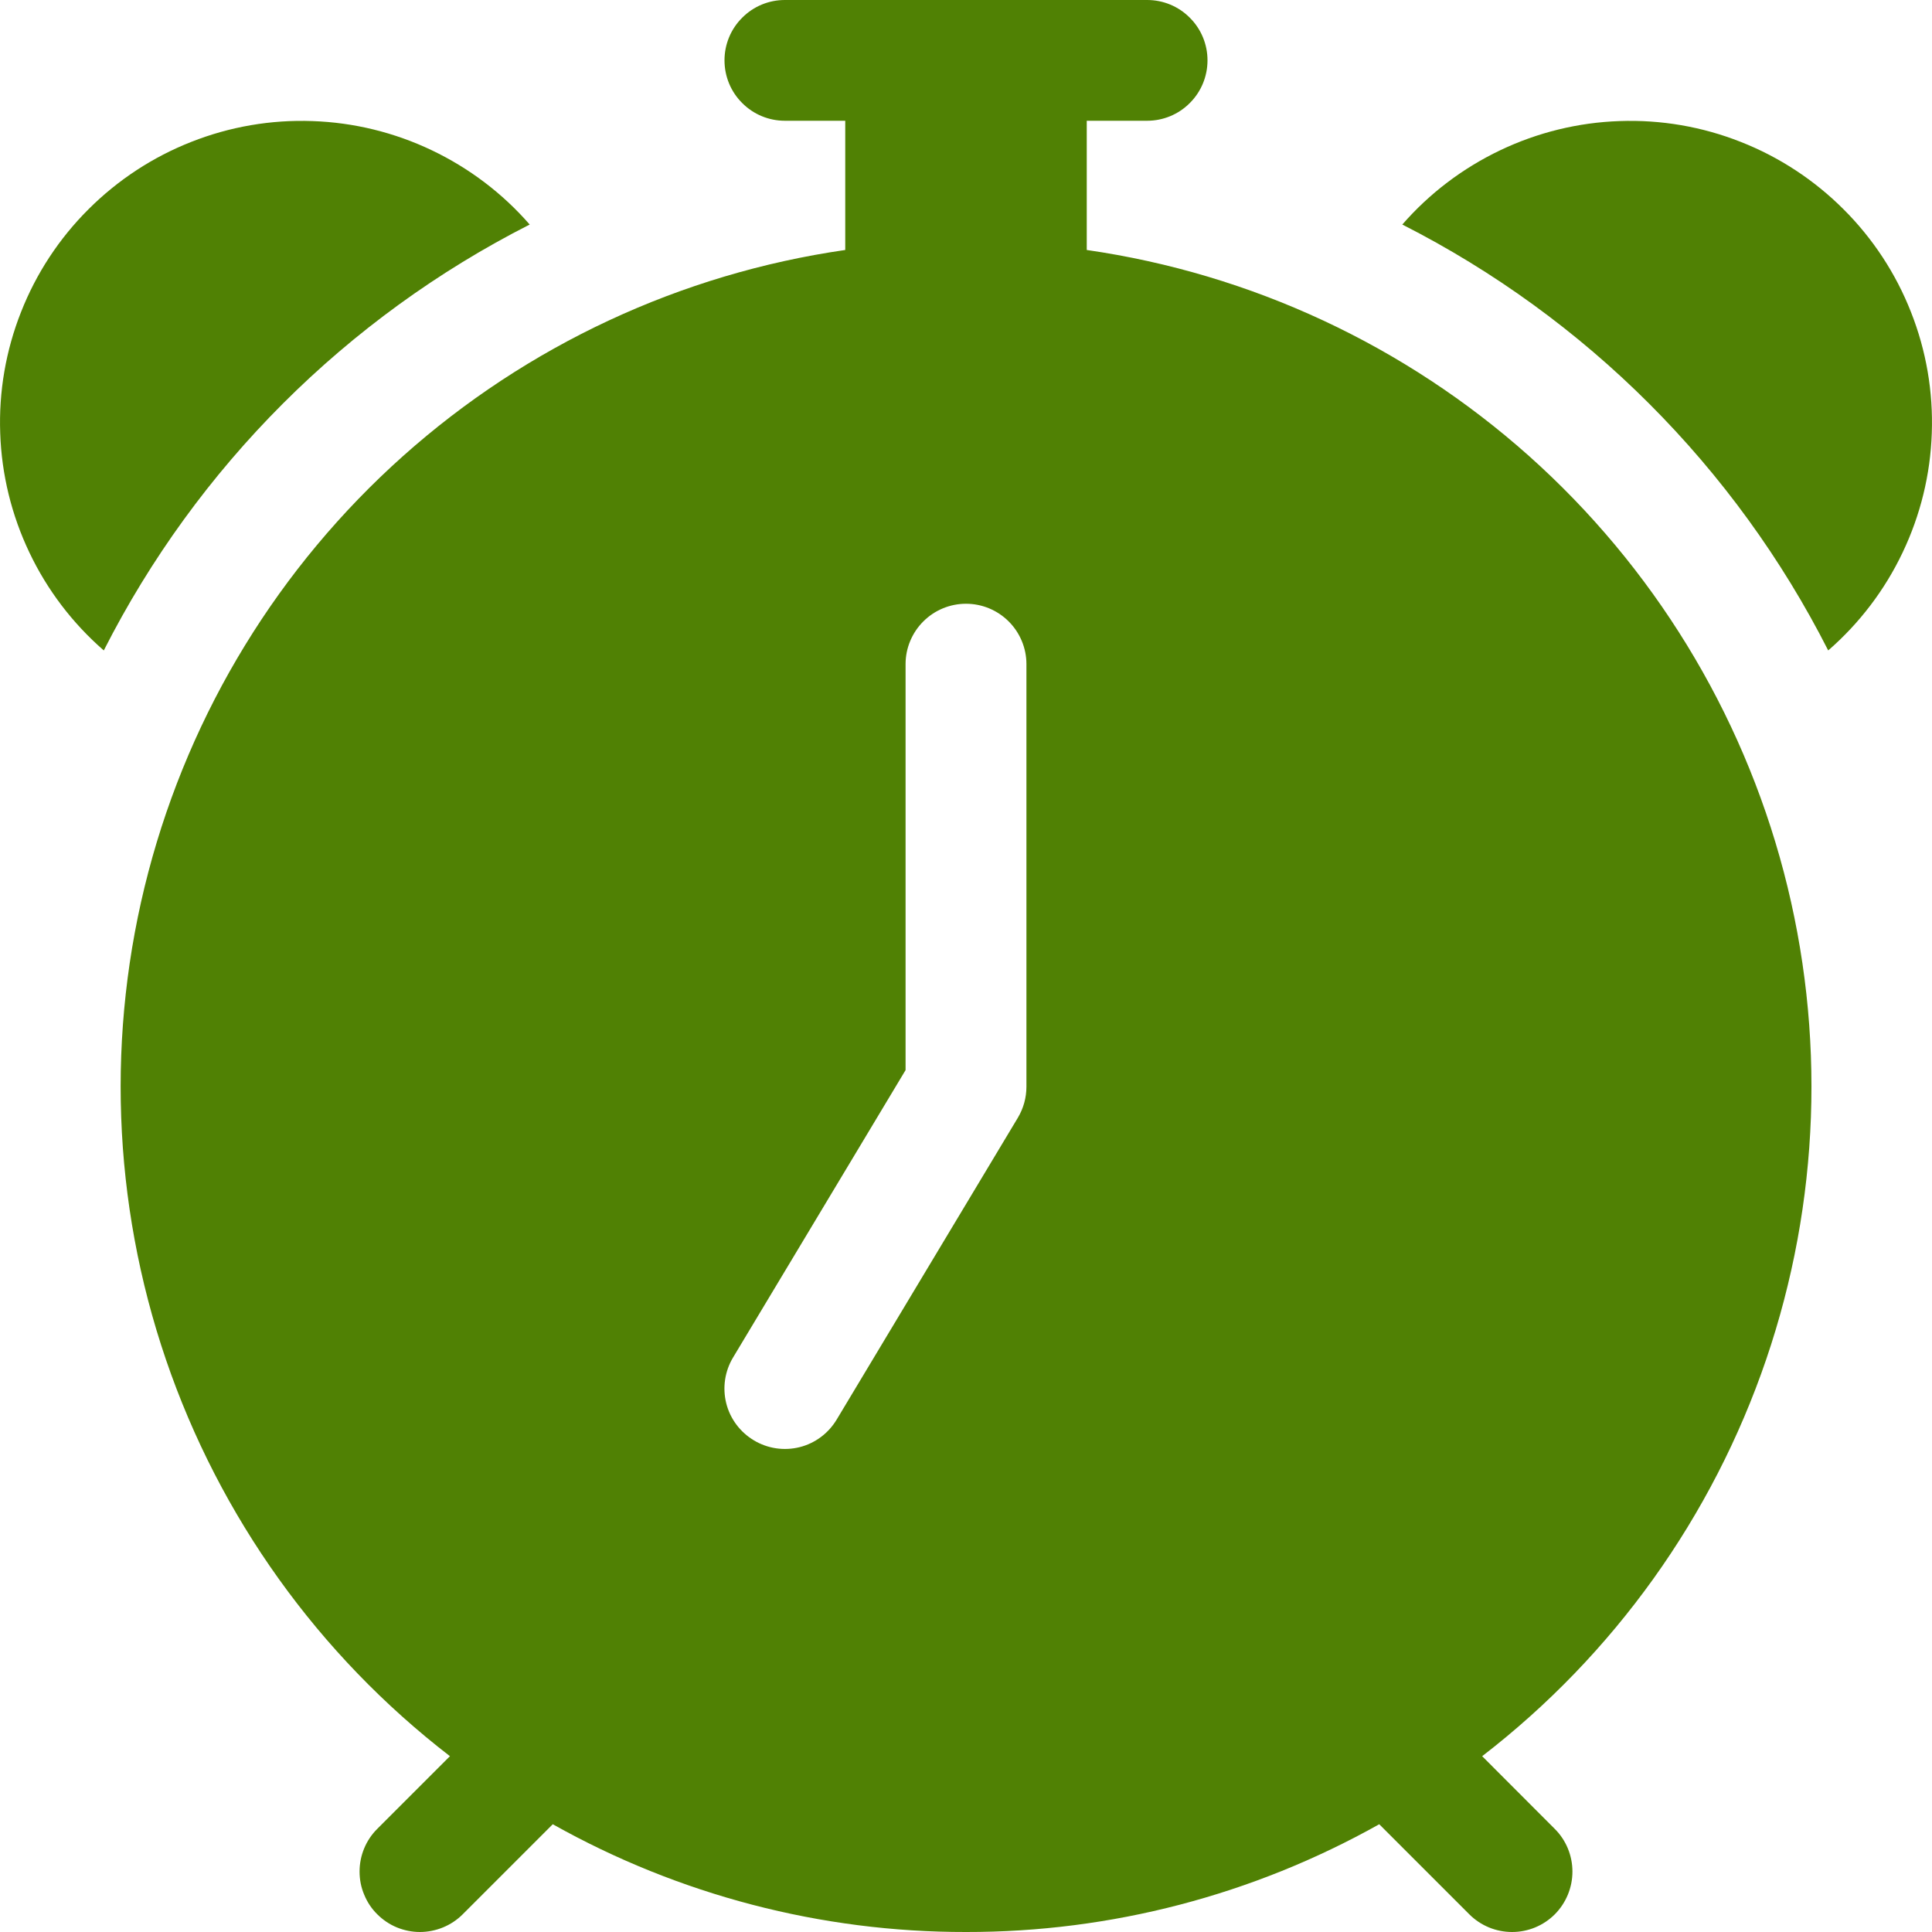
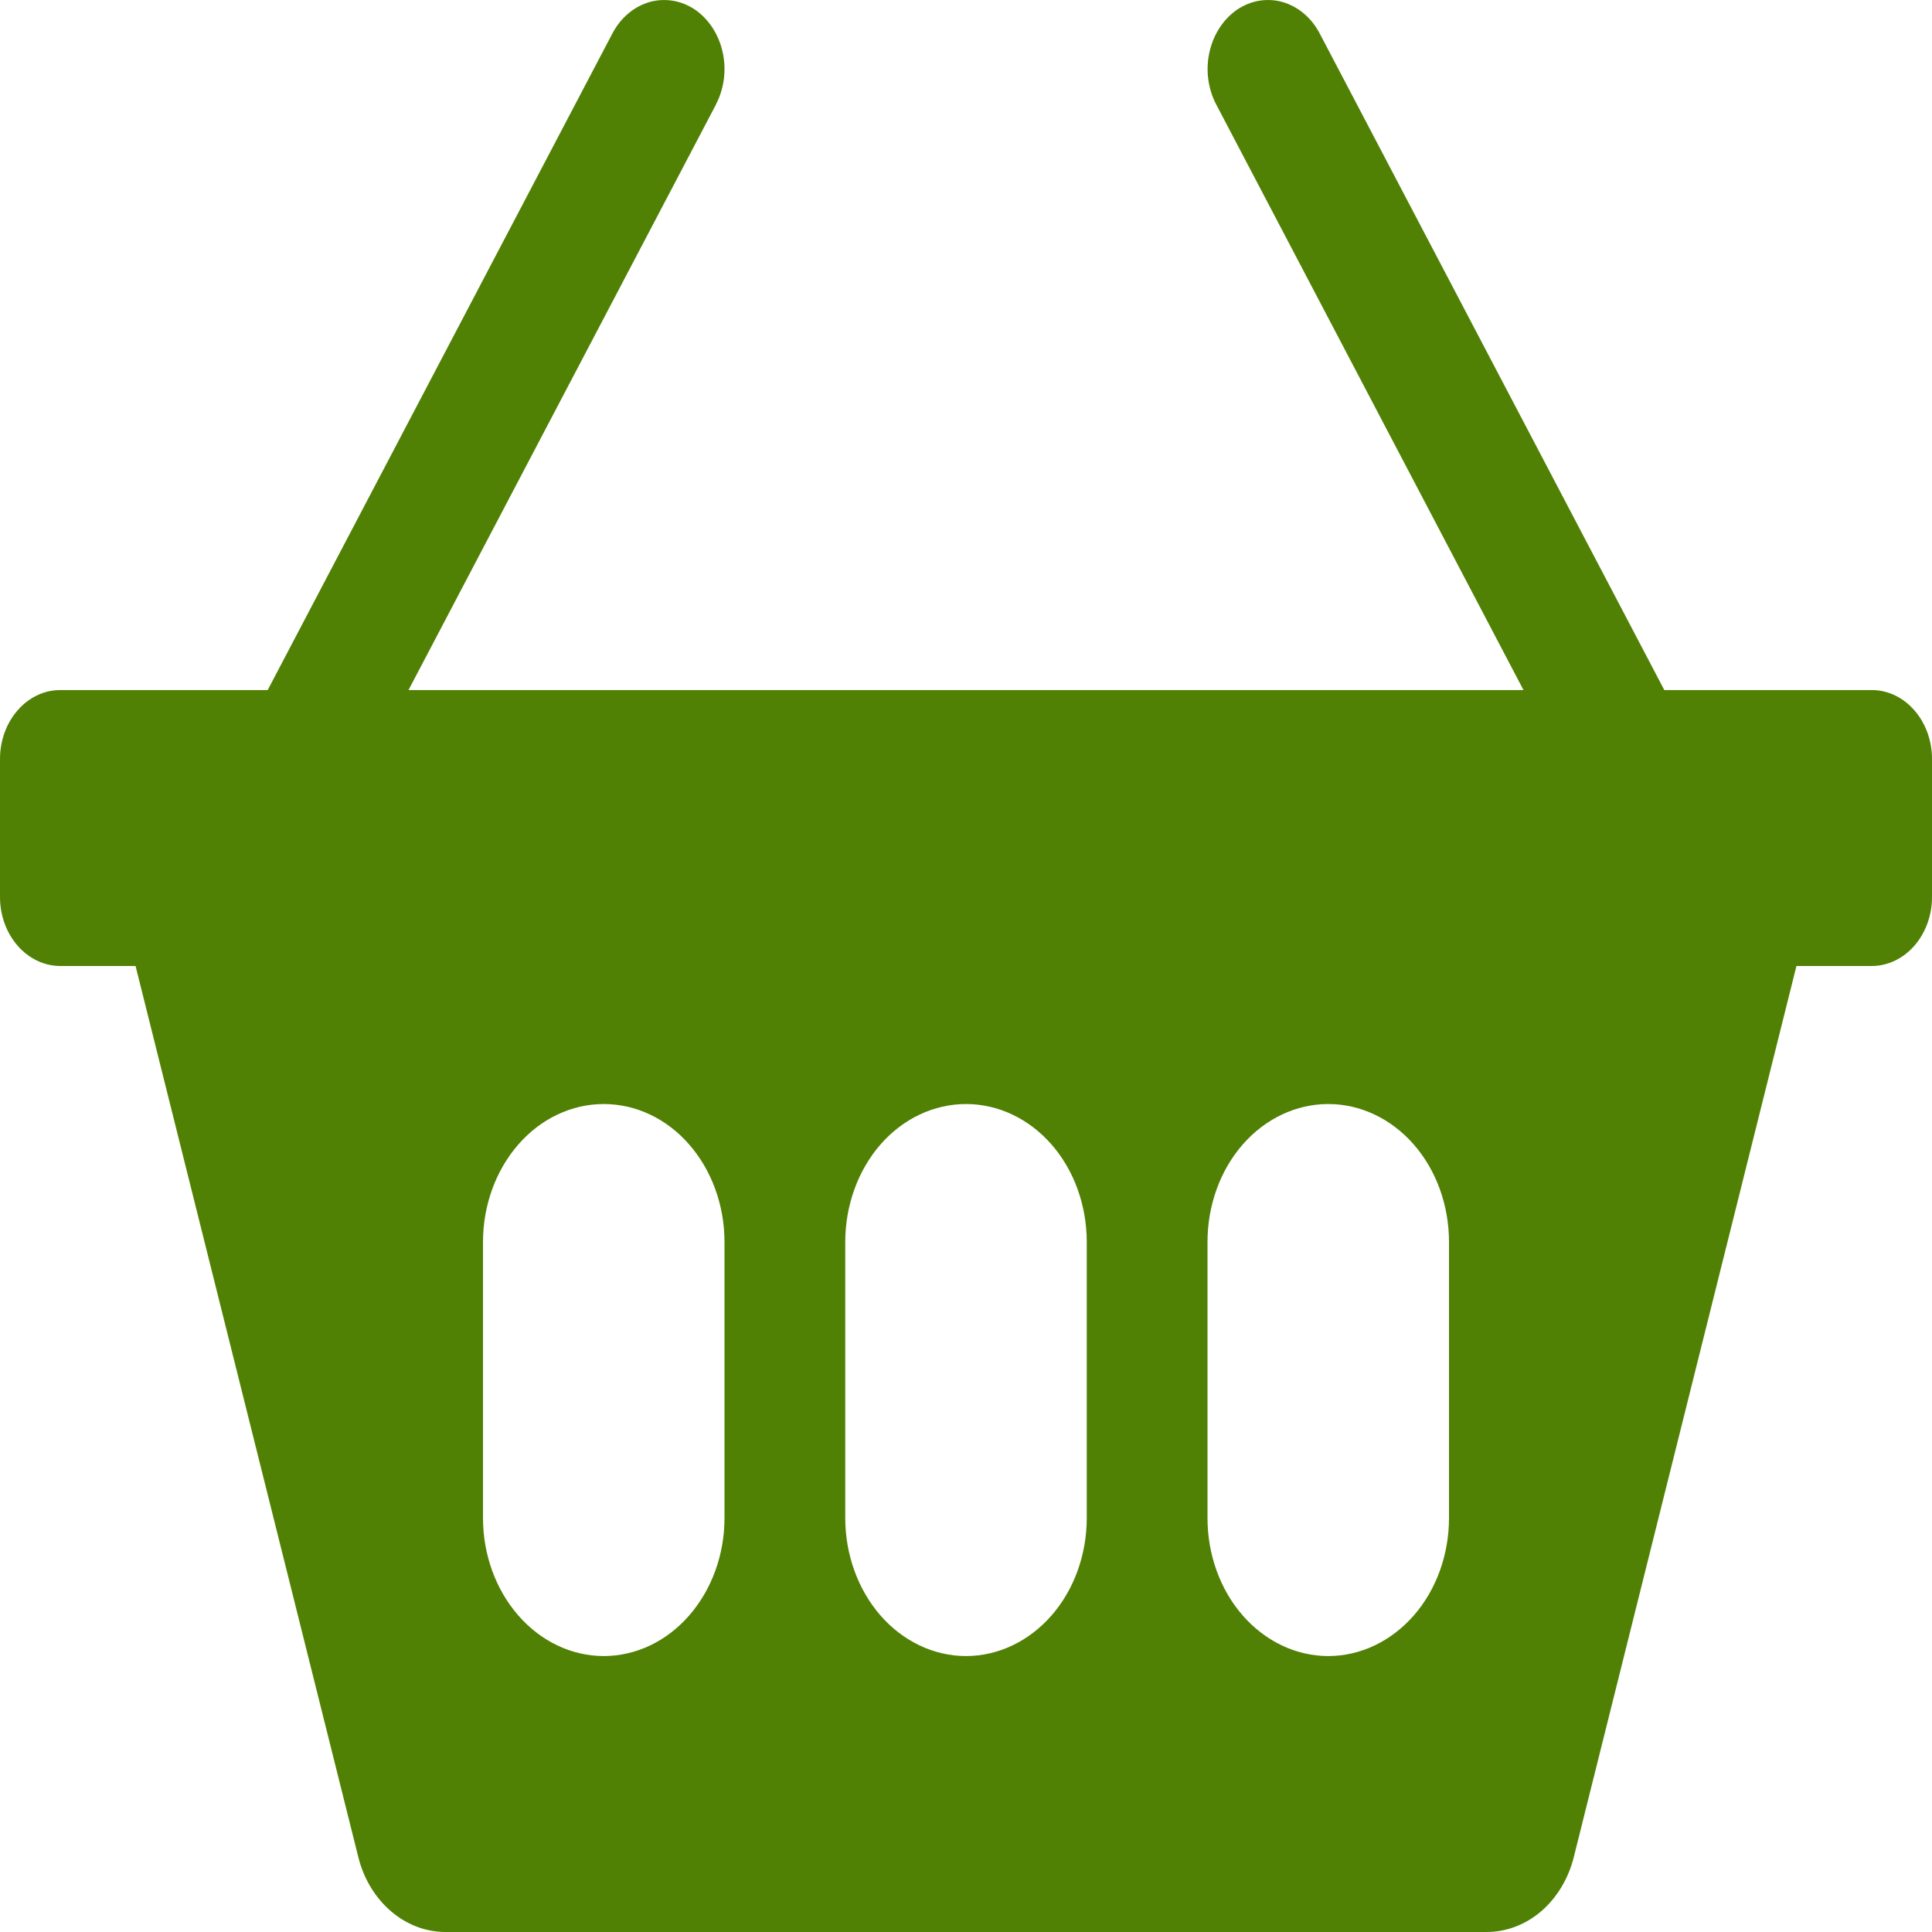
<svg xmlns="http://www.w3.org/2000/svg" width="18" height="18" viewBox="0 0 18 18" fill="none">
-   <path d="M6.75 0.562C6.75 0.413 6.809 0.27 6.915 0.165C7.02 0.059 7.163 0 7.312 0L10.688 0C10.837 0 10.98 0.059 11.085 0.165C11.191 0.27 11.25 0.413 11.25 0.562C11.25 0.712 11.191 0.855 11.085 0.96C10.98 1.066 10.837 1.125 10.688 1.125H10.125V2.329C11.657 2.55 13.09 3.218 14.245 4.248C15.4 5.279 16.226 6.627 16.619 8.124C17.012 9.622 16.955 11.201 16.455 12.666C15.955 14.131 15.035 15.417 13.809 16.362L14.485 17.039C14.591 17.144 14.65 17.288 14.65 17.437C14.65 17.586 14.591 17.729 14.486 17.835C14.38 17.941 14.237 18 14.088 18C13.938 18 13.795 17.941 13.689 17.835L12.85 16.996C11.674 17.656 10.348 18.002 9 18C7.652 18.002 6.326 17.656 5.15 16.996L4.311 17.835C4.258 17.888 4.196 17.929 4.128 17.957C4.06 17.985 3.986 18 3.912 18C3.839 18 3.765 17.985 3.697 17.957C3.629 17.929 3.567 17.887 3.515 17.835C3.462 17.783 3.421 17.721 3.393 17.652C3.364 17.584 3.35 17.511 3.35 17.437C3.35 17.288 3.409 17.144 3.515 17.039L4.192 16.362C2.966 15.417 2.046 14.132 1.546 12.667C1.046 11.202 0.989 9.622 1.382 8.125C1.775 6.628 2.6 5.28 3.755 4.249C4.91 3.218 6.343 2.55 7.875 2.329V1.125H7.312C7.163 1.125 7.02 1.066 6.915 0.96C6.809 0.855 6.75 0.712 6.75 0.562ZM9.563 6.187C9.563 6.038 9.503 5.895 9.398 5.79C9.292 5.684 9.149 5.625 9 5.625C8.851 5.625 8.708 5.684 8.602 5.79C8.497 5.895 8.437 6.038 8.437 6.187V9.97L6.83 12.647C6.753 12.775 6.73 12.928 6.766 13.073C6.802 13.218 6.895 13.342 7.023 13.419C7.151 13.496 7.304 13.519 7.449 13.483C7.594 13.447 7.718 13.354 7.795 13.226L9.483 10.414C9.535 10.327 9.563 10.227 9.563 10.125V6.187ZM0.967 6.06C0.676 5.807 0.44 5.497 0.274 5.148C0.108 4.8 0.015 4.422 0.002 4.036C-0.012 3.65 0.054 3.266 0.196 2.907C0.337 2.548 0.551 2.222 0.824 1.95C1.097 1.677 1.423 1.463 1.782 1.322C2.141 1.18 2.525 1.114 2.91 1.128C3.296 1.141 3.675 1.234 4.023 1.4C4.371 1.566 4.682 1.801 4.935 2.092C3.225 2.961 1.835 4.35 0.967 6.06ZM13.065 2.092C13.318 1.801 13.629 1.566 13.977 1.4C14.325 1.234 14.704 1.141 15.089 1.128C15.475 1.114 15.859 1.18 16.218 1.322C16.577 1.463 16.903 1.677 17.176 1.95C17.449 2.222 17.663 2.548 17.804 2.907C17.946 3.266 18.012 3.65 17.998 4.036C17.985 4.422 17.892 4.8 17.726 5.148C17.56 5.497 17.324 5.807 17.033 6.06C16.165 4.35 14.775 2.961 13.065 2.092Z" fill="#508104" />
+   <path d="M6.67 0.973C6.708 0.901 6.733 0.821 6.744 0.737C6.755 0.654 6.751 0.568 6.733 0.487C6.715 0.405 6.683 0.328 6.639 0.26C6.595 0.192 6.54 0.135 6.477 0.091C6.413 0.048 6.343 0.019 6.27 0.007C6.197 -0.005 6.122 -0.001 6.051 0.019C5.979 0.04 5.912 0.076 5.852 0.127C5.793 0.177 5.743 0.24 5.705 0.313L2.494 6.429H0.562C0.413 6.429 0.27 6.496 0.165 6.617C0.059 6.737 0 6.901 0 7.072L0 8.357C0 8.528 0.059 8.691 0.165 8.812C0.27 8.932 0.413 9 0.562 9H1.263L3.338 17.301C3.388 17.503 3.495 17.68 3.642 17.806C3.789 17.933 3.968 18 4.151 18H13.851C14.034 18 14.213 17.932 14.36 17.806C14.506 17.68 14.613 17.502 14.663 17.301L16.737 9H17.438C17.587 9 17.73 8.932 17.835 8.812C17.941 8.691 18 8.528 18 8.357V7.072C18 6.901 17.941 6.737 17.835 6.617C17.73 6.496 17.587 6.429 17.438 6.429H15.506L12.296 0.313C12.258 0.24 12.208 0.177 12.149 0.127C12.089 0.076 12.022 0.04 11.95 0.019C11.879 -0.001 11.804 -0.005 11.731 0.007C11.658 0.019 11.588 0.048 11.524 0.091C11.461 0.135 11.406 0.192 11.362 0.26C11.318 0.328 11.286 0.405 11.268 0.487C11.25 0.568 11.246 0.654 11.257 0.737C11.268 0.821 11.293 0.901 11.331 0.973L14.194 6.429H3.806L6.671 0.973H6.67ZM4.5 11.572C4.5 11.23 4.619 10.903 4.83 10.662C5.04 10.421 5.327 10.286 5.625 10.286C5.923 10.286 6.21 10.421 6.42 10.662C6.631 10.903 6.75 11.23 6.75 11.572V14.143C6.75 14.484 6.631 14.811 6.42 15.052C6.21 15.293 5.923 15.429 5.625 15.429C5.327 15.429 5.04 15.293 4.83 15.052C4.619 14.811 4.5 14.484 4.5 14.143V11.572ZM7.875 11.572C7.875 11.23 7.994 10.903 8.204 10.662C8.415 10.421 8.702 10.286 9 10.286C9.298 10.286 9.585 10.421 9.796 10.662C10.007 10.903 10.125 11.23 10.125 11.572V14.143C10.125 14.484 10.007 14.811 9.796 15.052C9.585 15.293 9.298 15.429 9 15.429C8.702 15.429 8.415 15.293 8.204 15.052C7.994 14.811 7.875 14.484 7.875 14.143V11.572ZM12.375 10.286C12.673 10.286 12.96 10.421 13.171 10.662C13.382 10.903 13.5 11.23 13.5 11.572V14.143C13.5 14.484 13.382 14.811 13.171 15.052C12.96 15.293 12.673 15.429 12.375 15.429C12.077 15.429 11.79 15.293 11.579 15.052C11.368 14.811 11.25 14.484 11.25 14.143V11.572C11.25 11.23 11.368 10.903 11.579 10.662C11.79 10.421 12.077 10.286 12.375 10.286Z" fill="#508104" />
</svg>
